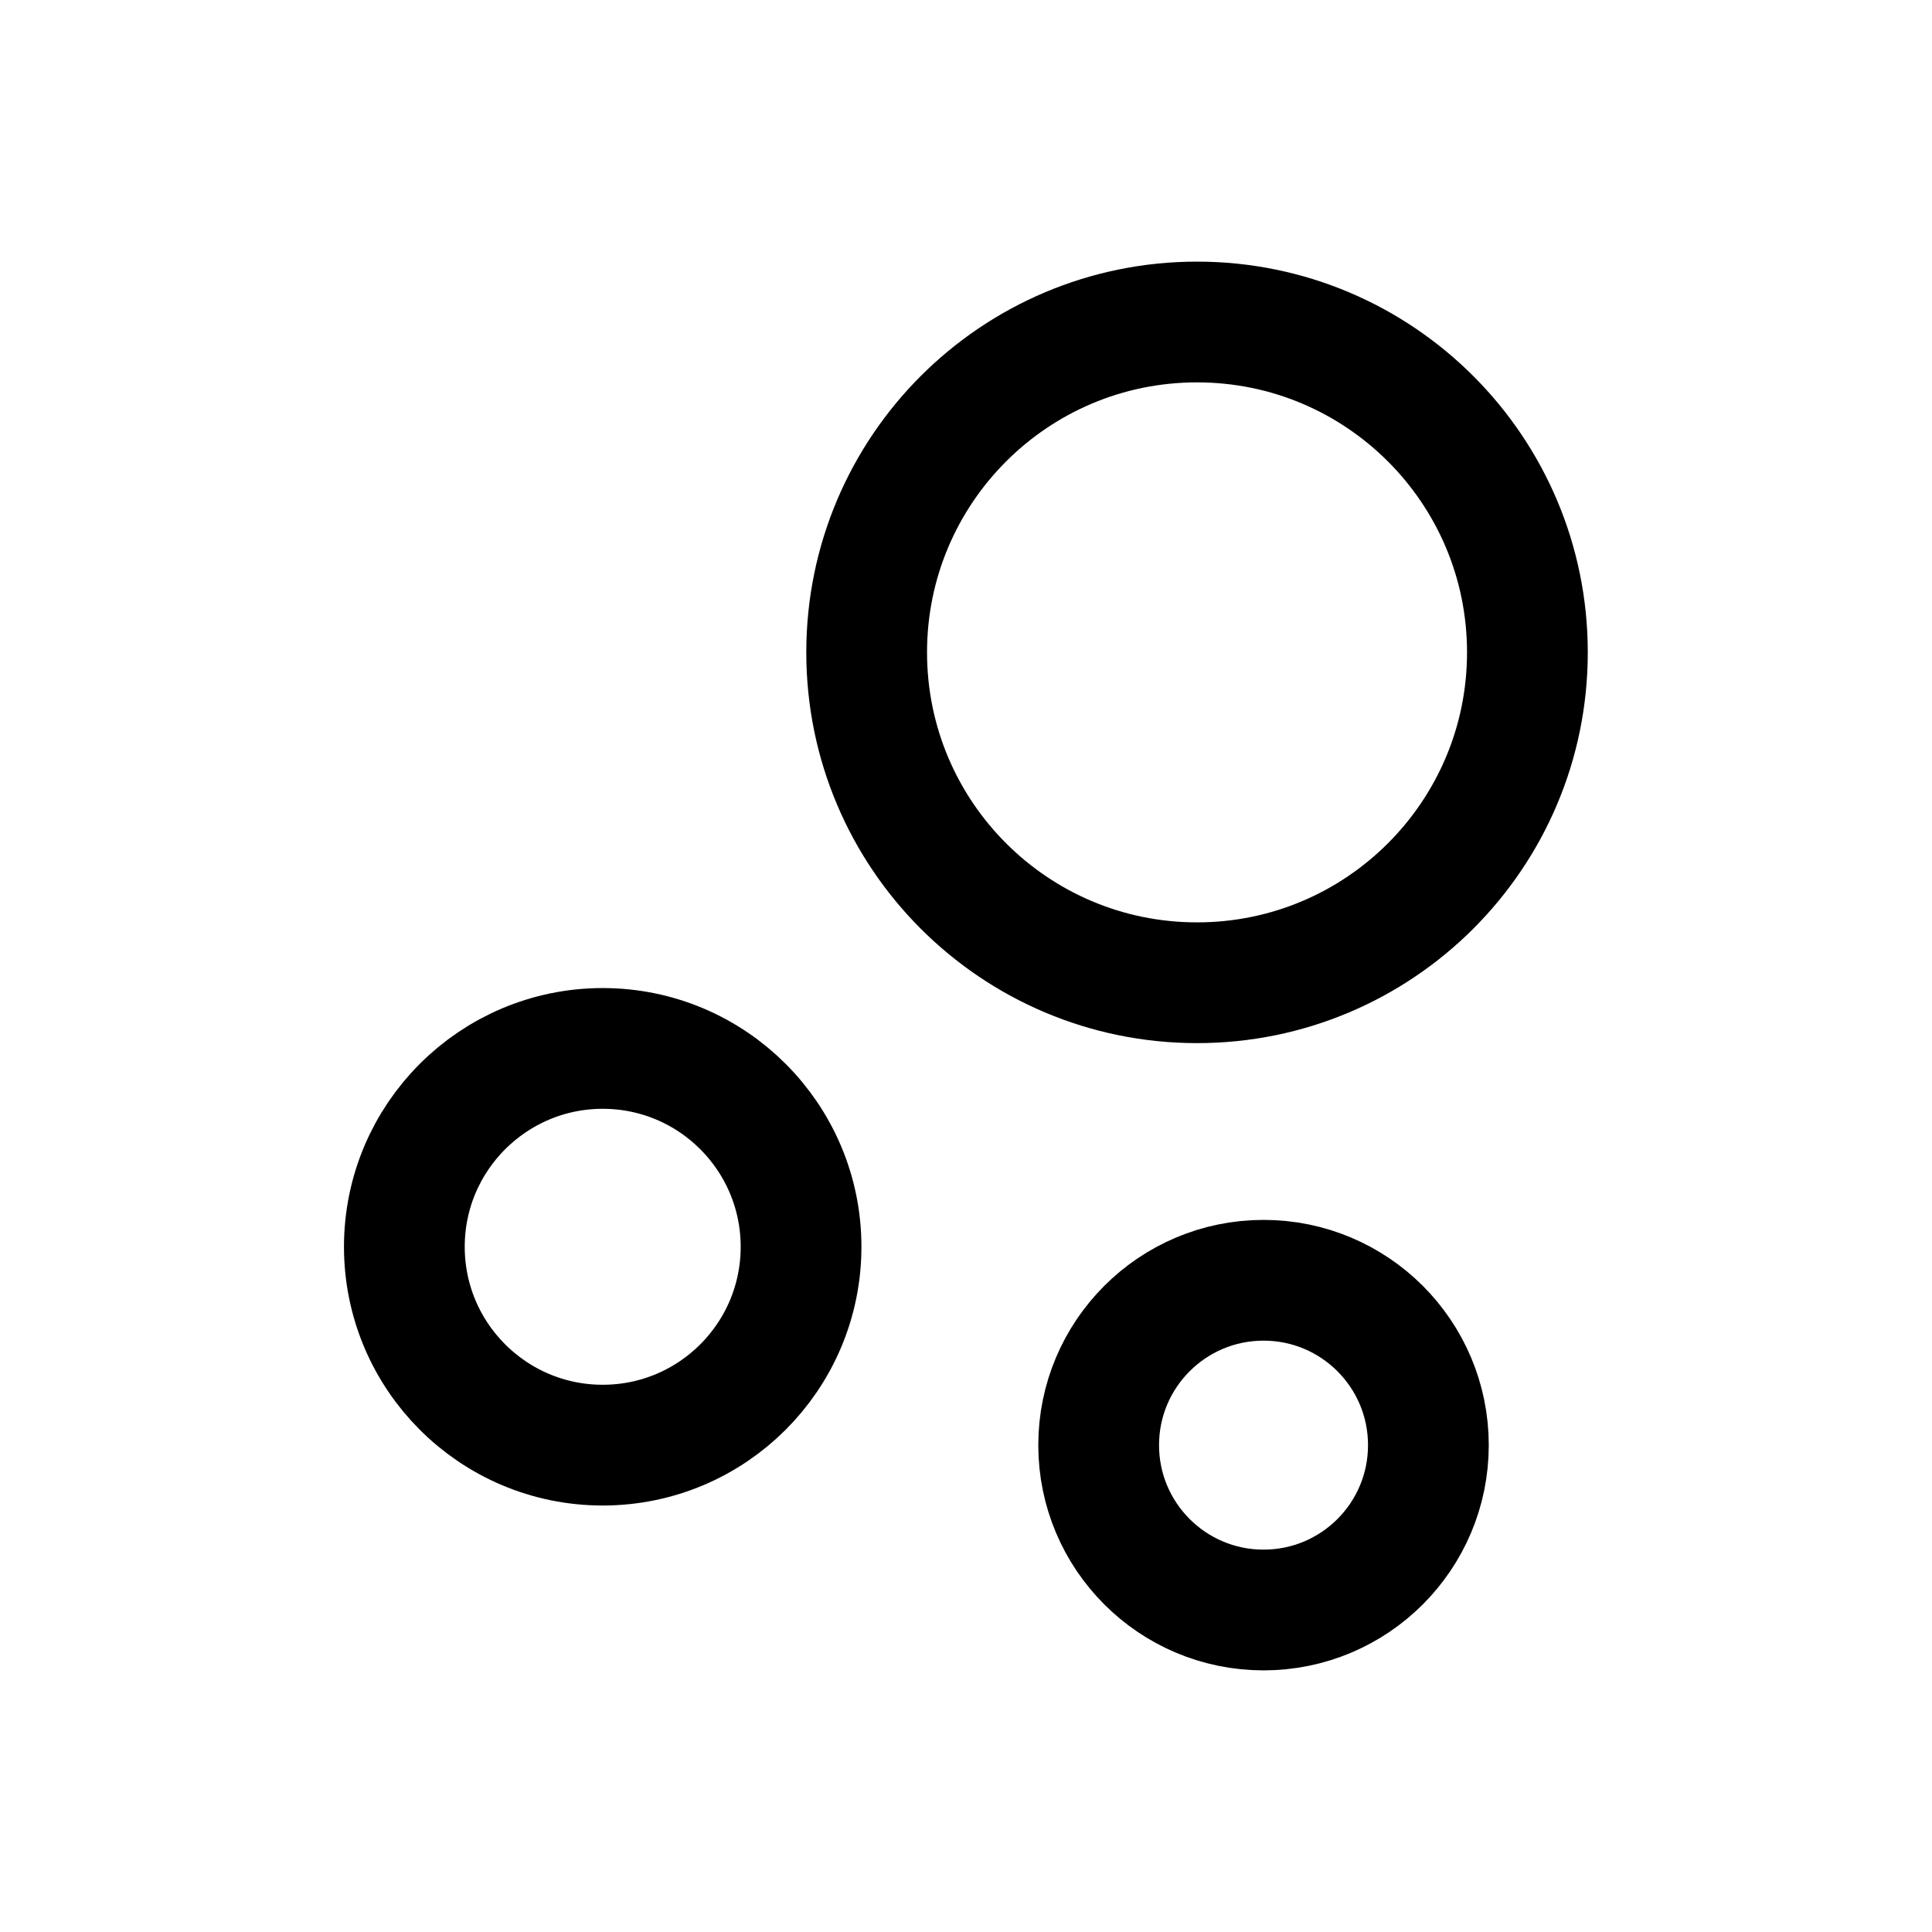
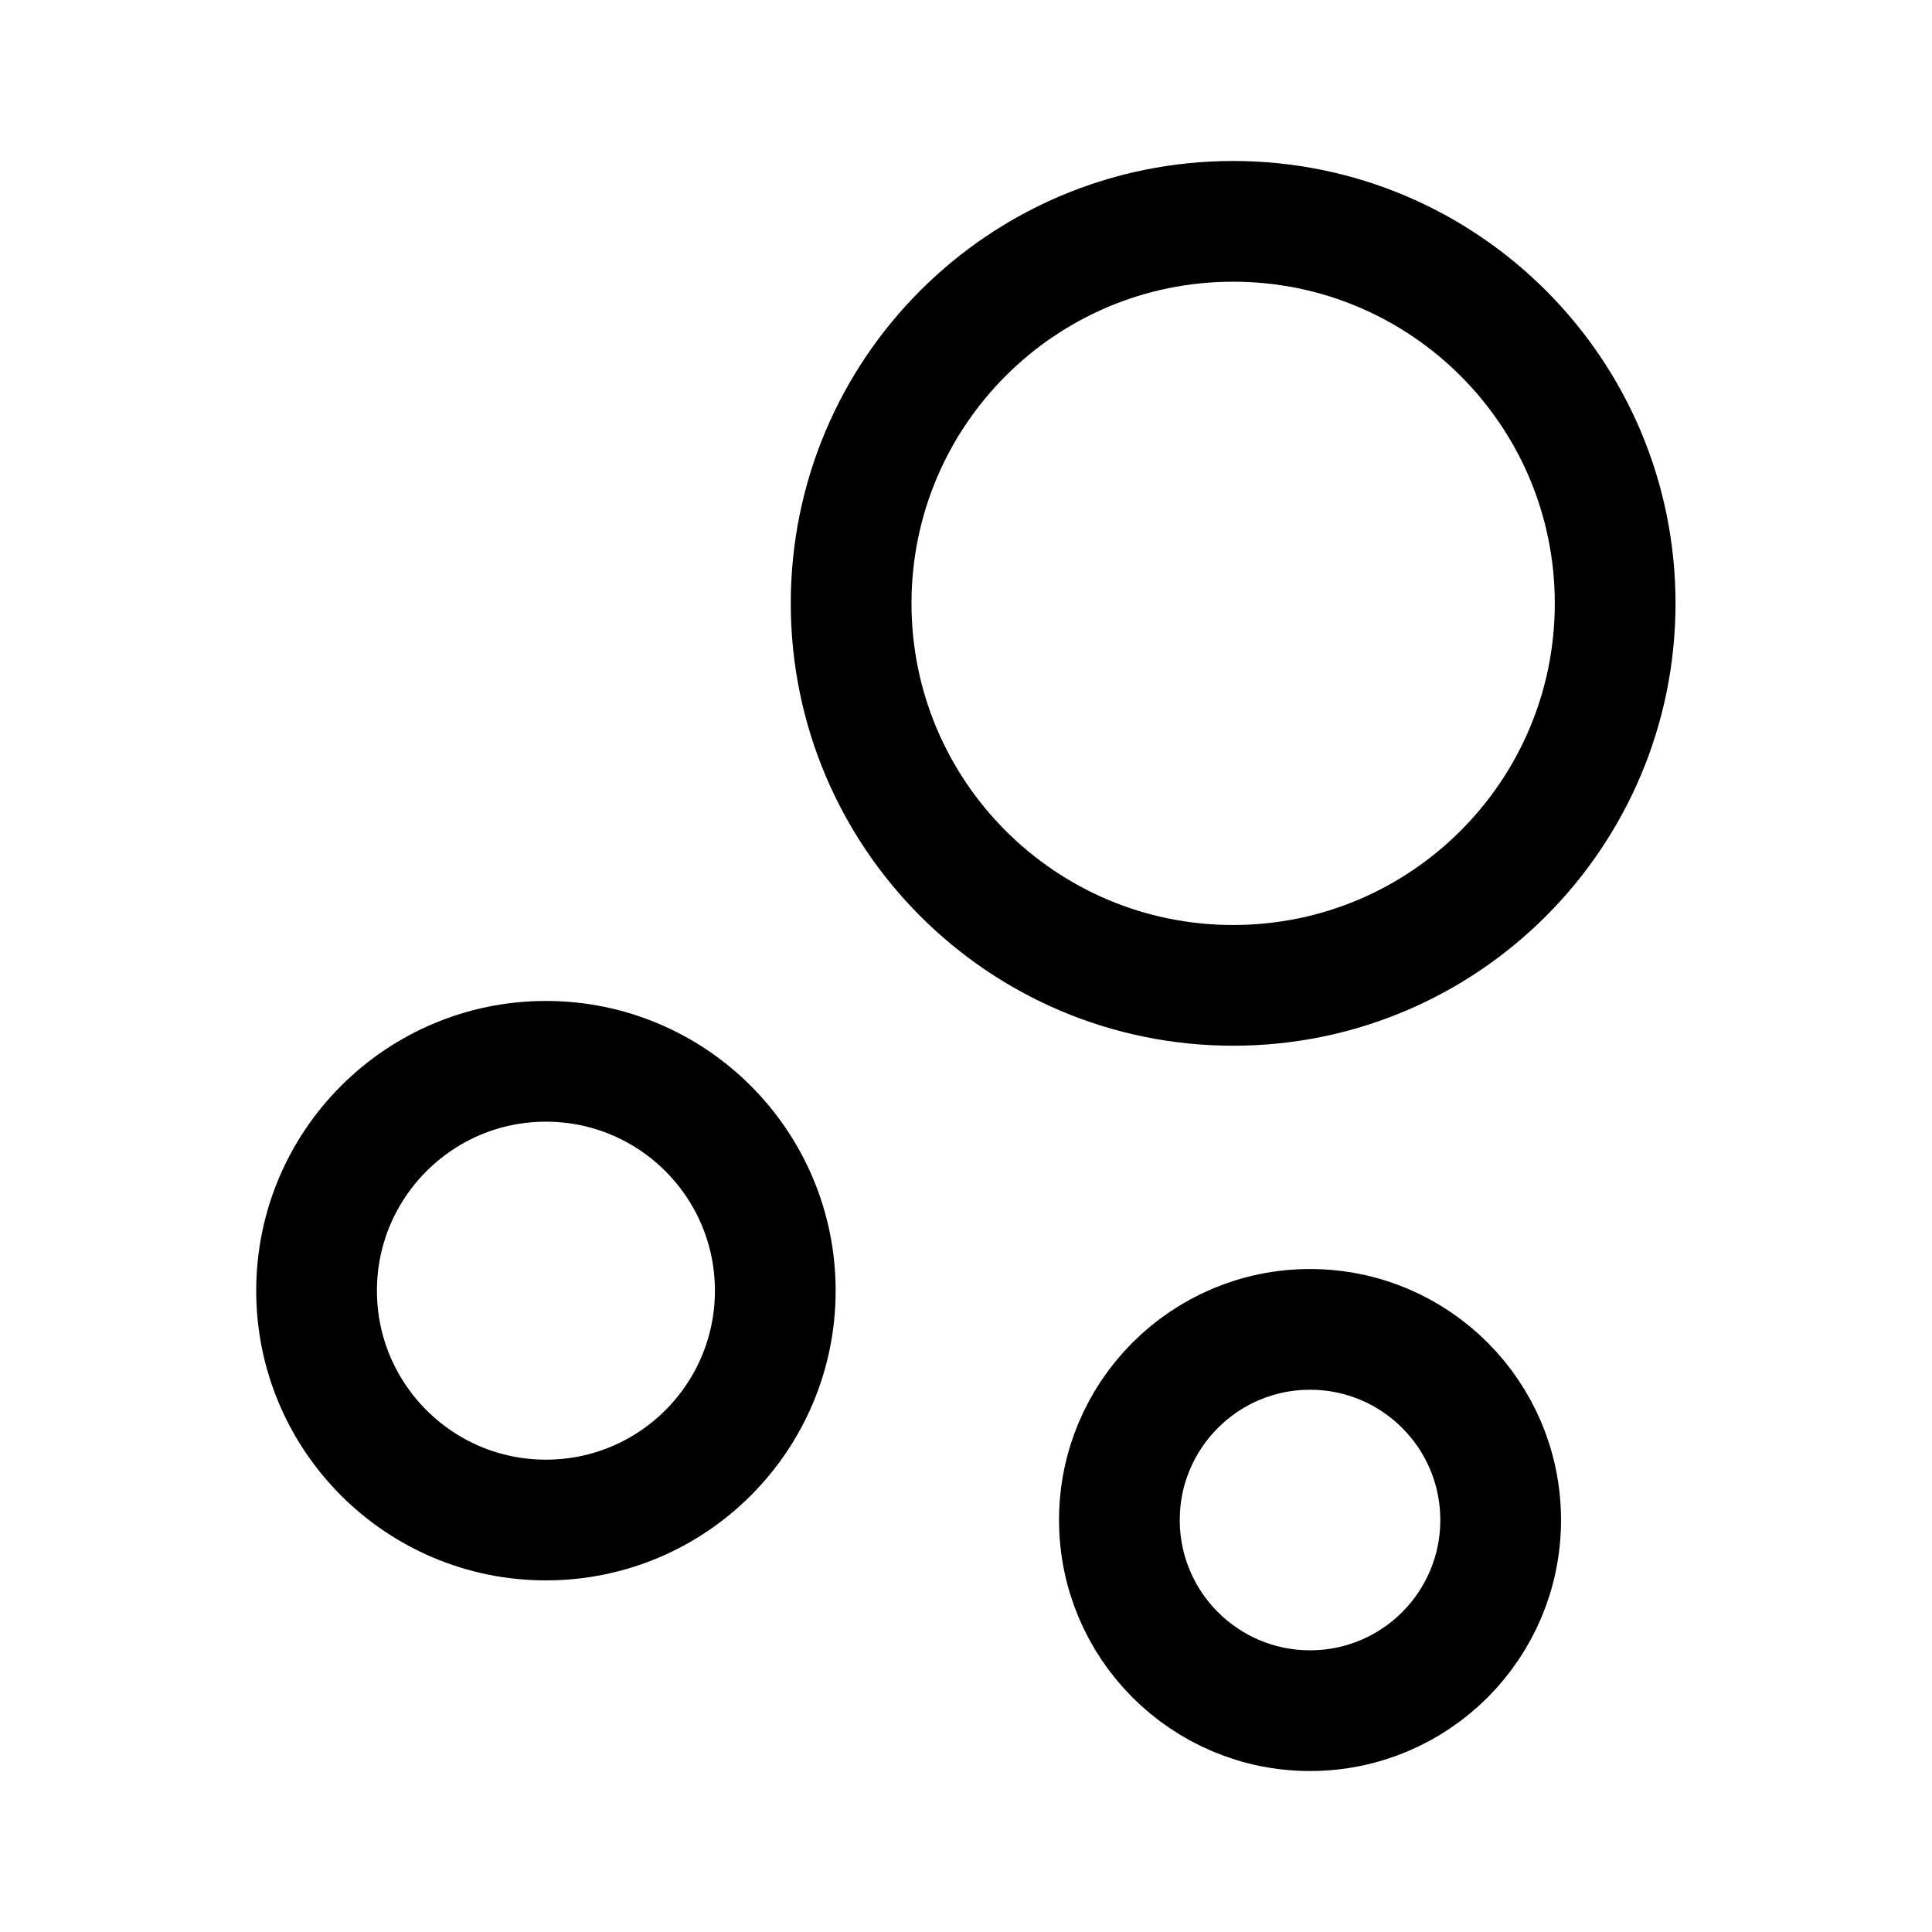
<svg xmlns="http://www.w3.org/2000/svg" width="24" height="24" viewBox="0 0 24 24" fill="none">
-   <path d="M14.87 12.208C17.136 12.208 18.974 10.371 18.974 8.104C18.974 5.837 17.136 4 14.87 4C12.603 4 10.766 5.837 10.766 8.104C10.766 10.371 12.603 12.208 14.87 12.208Z" stroke="currentColor" stroke-width="1.5" stroke-miterlimit="10" />
-   <path d="M7.487 17.952C8.848 17.952 9.951 16.849 9.951 15.488C9.951 14.128 8.848 13.024 7.487 13.024C6.127 13.024 5.023 14.128 5.023 15.488C5.023 16.849 6.127 17.952 7.487 17.952Z" stroke="currentColor" stroke-width="1.5" stroke-miterlimit="10" />
-   <path d="M15.696 20C16.828 20 17.744 19.083 17.744 17.952C17.744 16.821 16.828 15.904 15.696 15.904C14.565 15.904 13.648 16.821 13.648 17.952C13.648 19.083 14.565 20 15.696 20Z" stroke="currentColor" stroke-width="1.5" stroke-miterlimit="10" />
+   <g transform="translate(12 12) scale(1.1563) translate(-12 -12)">
+     <path d="M14.87 12.208C17.136 12.208 18.974 10.371 18.974 8.104C18.974 5.837 17.136 4 14.87 4C12.603 4 10.766 5.837 10.766 8.104C10.766 10.371 12.603 12.208 14.87 12.208Z" stroke="currentColor" stroke-width="1.297" stroke-miterlimit="10" />
+     <path d="M7.487 17.952C8.848 17.952 9.951 16.849 9.951 15.488C9.951 14.128 8.848 13.024 7.487 13.024C6.127 13.024 5.023 14.128 5.023 15.488C5.023 16.849 6.127 17.952 7.487 17.952Z" stroke="currentColor" stroke-width="1.297" stroke-miterlimit="10" />
+     <path d="M15.696 20C16.828 20 17.744 19.083 17.744 17.952C17.744 16.821 16.828 15.904 15.696 15.904C14.565 15.904 13.648 16.821 13.648 17.952C13.648 19.083 14.565 20 15.696 20Z" stroke="currentColor" stroke-width="1.297" stroke-miterlimit="10" />
+   </g>
</svg>
